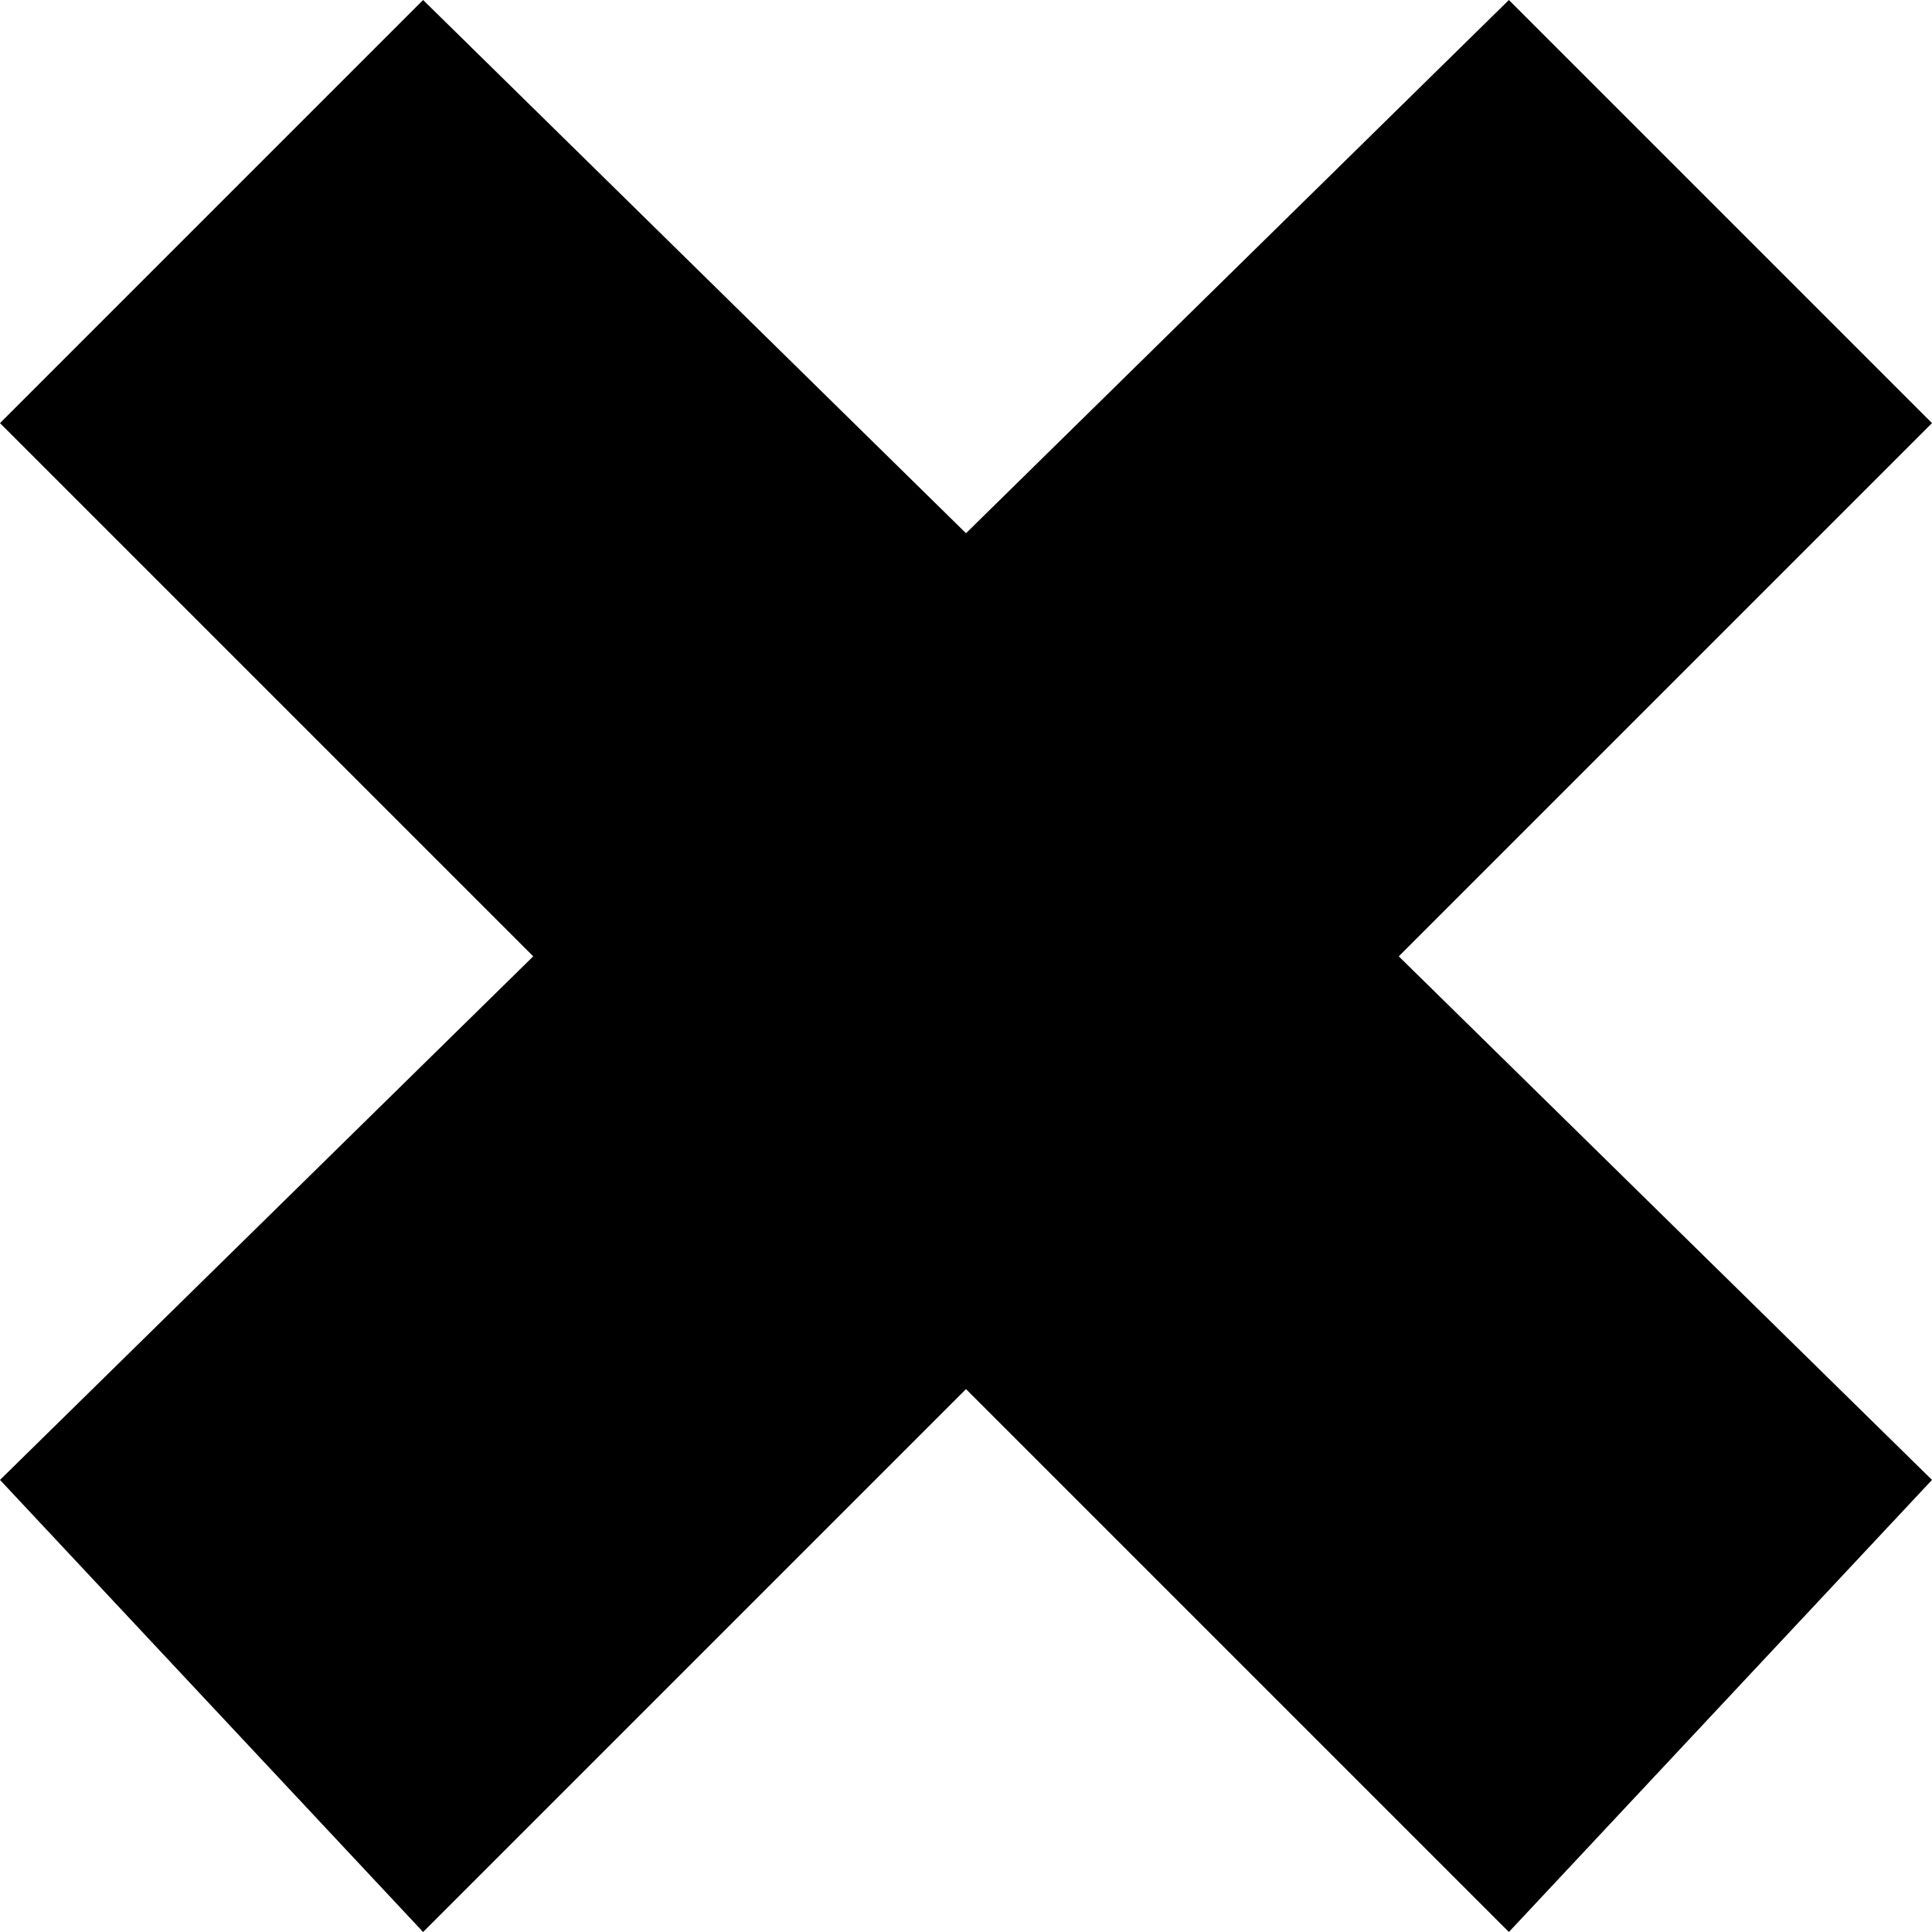
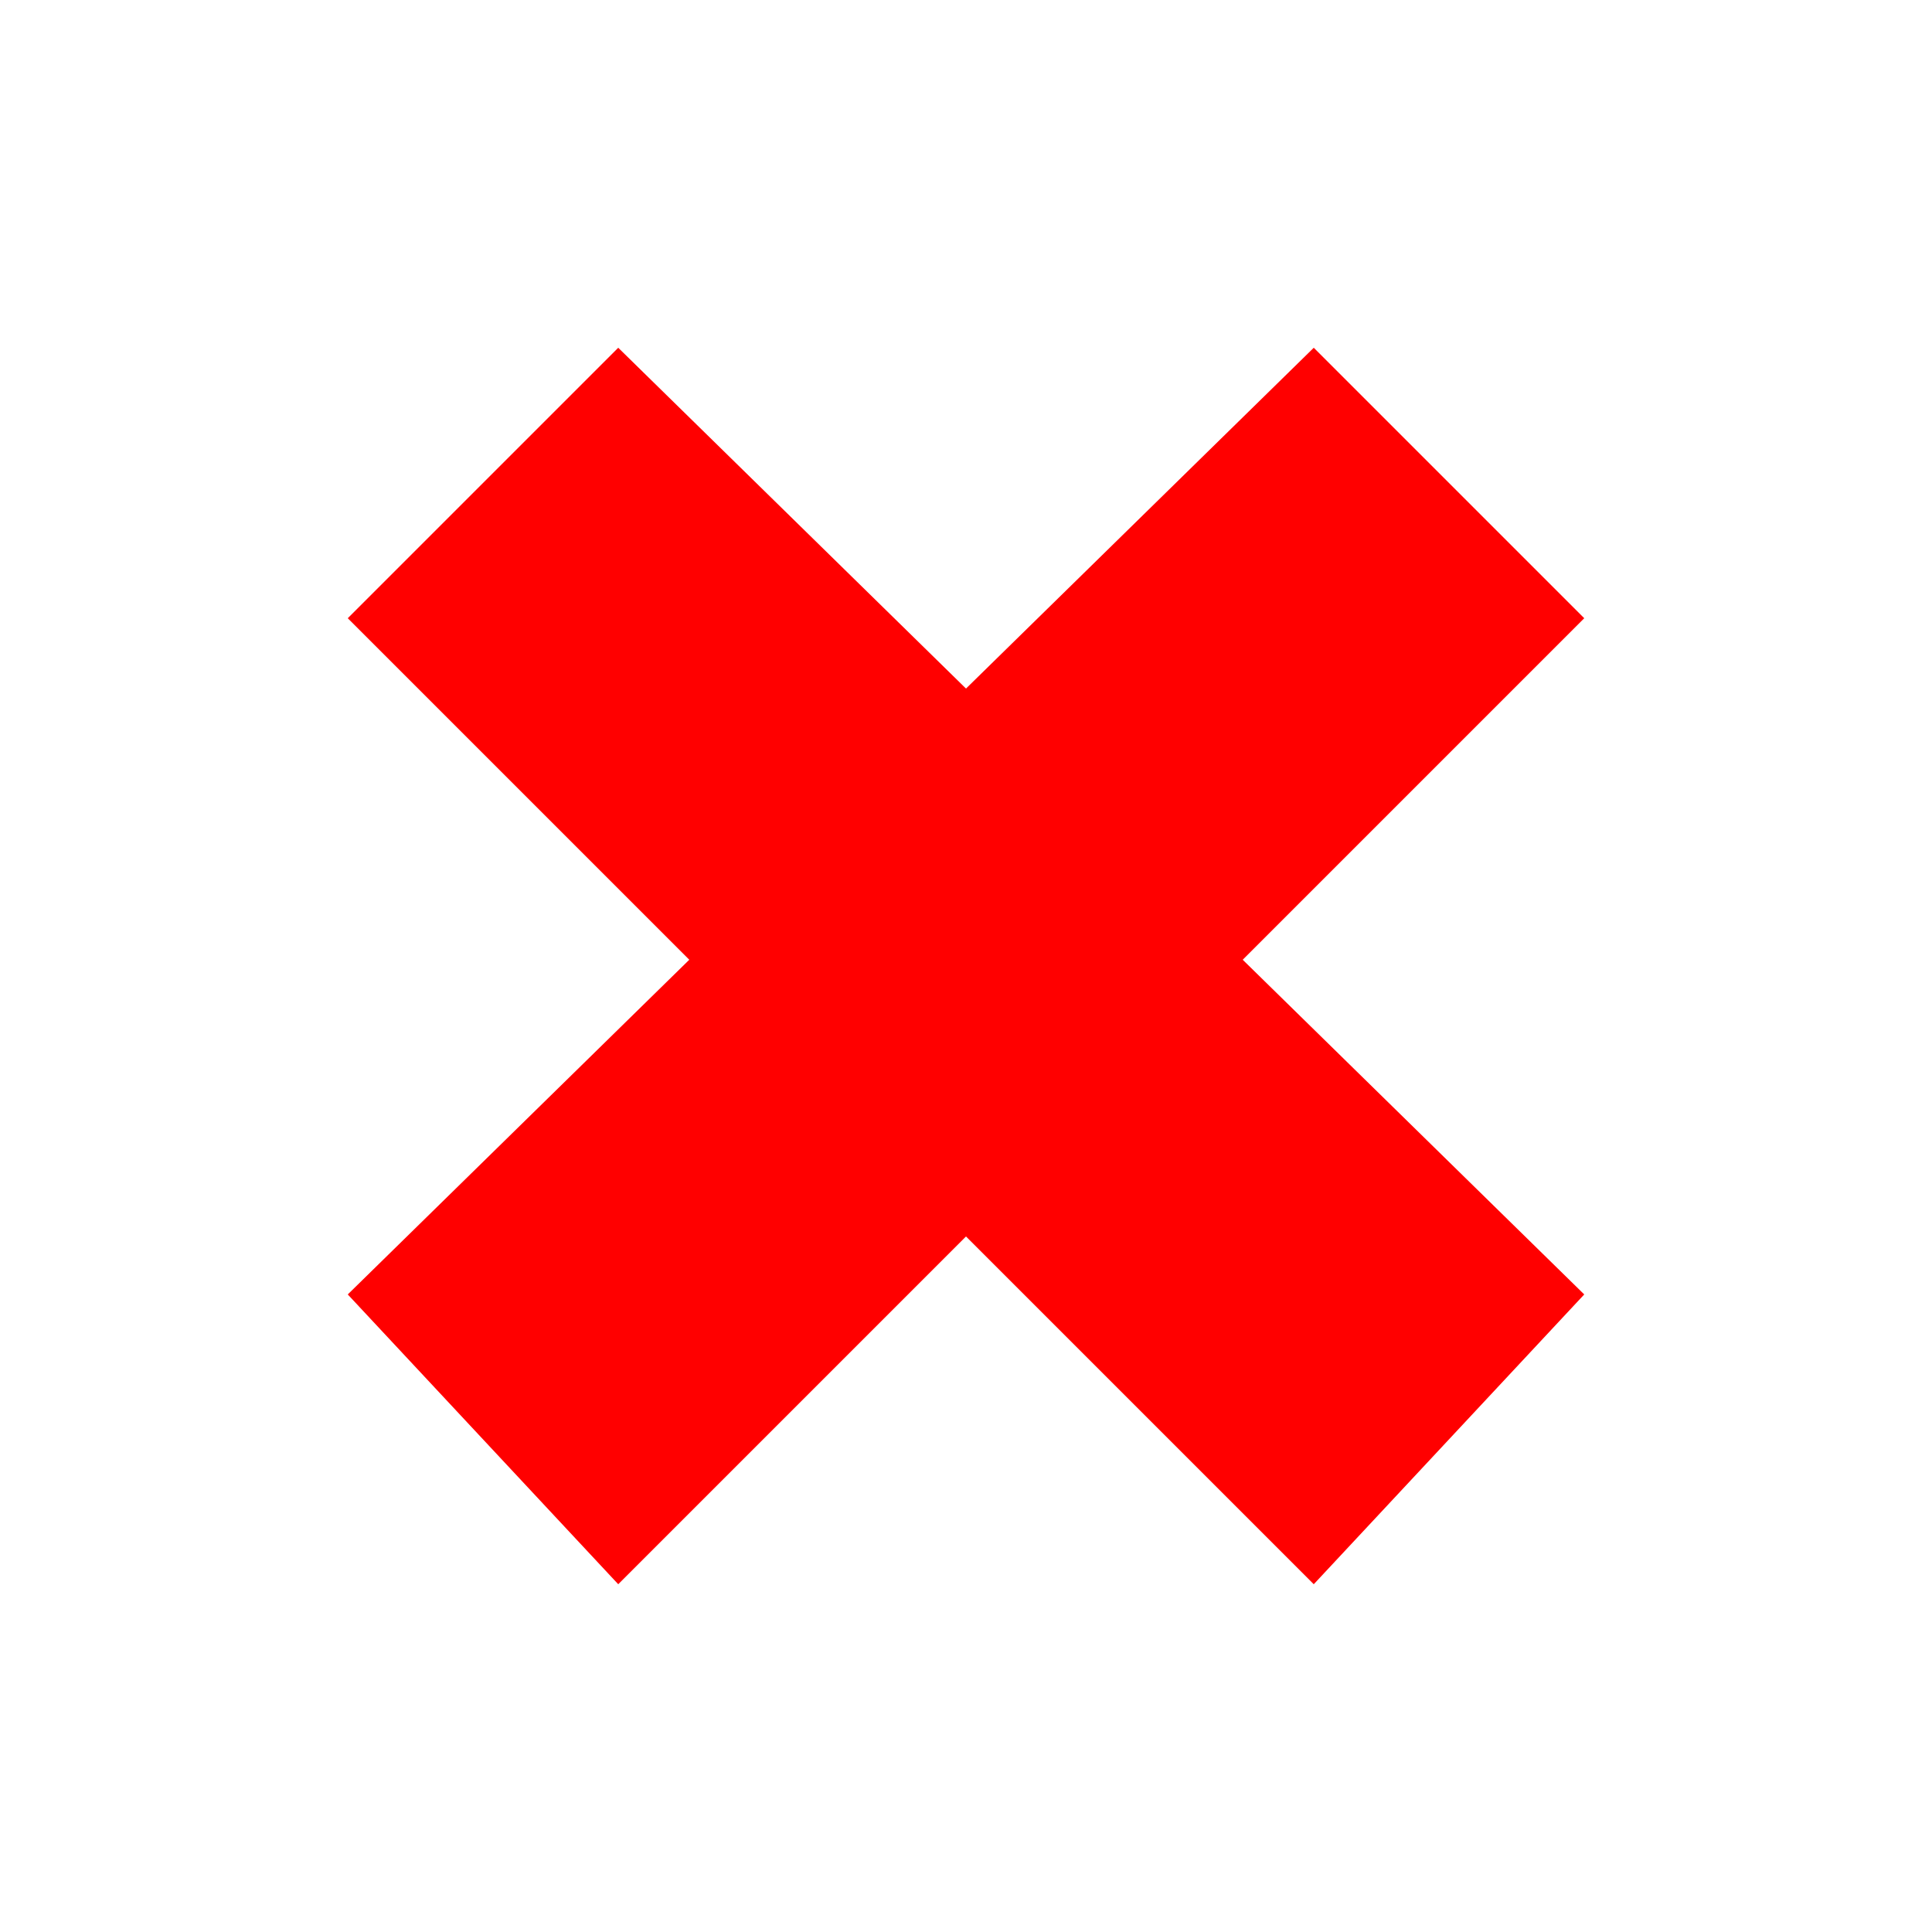
- <svg xmlns="http://www.w3.org/2000/svg" enable-background="new 0 0 100 100" id="error" version="1.1" viewBox="0 0 100 100" x="0px" xml:space="preserve" y="0px">
-   <polygon points="100,21.9 78.1,0 50,27.6 21.9,0 0,21.9 27.6,49.5 0,76.6 21.9,100 50,71.9 78.1,100 100,76.6 72.4,49.5 " />
+ <svg xmlns="http://www.w3.org/2000/svg" version="1.1" id="Layer_1" x="0px" y="0px" viewBox="0 0 10 10" enable-background="new 0 0 10 10" xml:space="preserve">
+   <g>
+     <polygon fill="#ff0000" points="8.2,3.2 6.8,1.8 1.8,6.7 3.2,8.2  " />
+   </g>
+   <g>
+     <polygon fill="#ff0000" points="1.8,3.2 3.2,1.8 8.2,6.7 6.8,8.2  " />
+   </g>
</svg>
